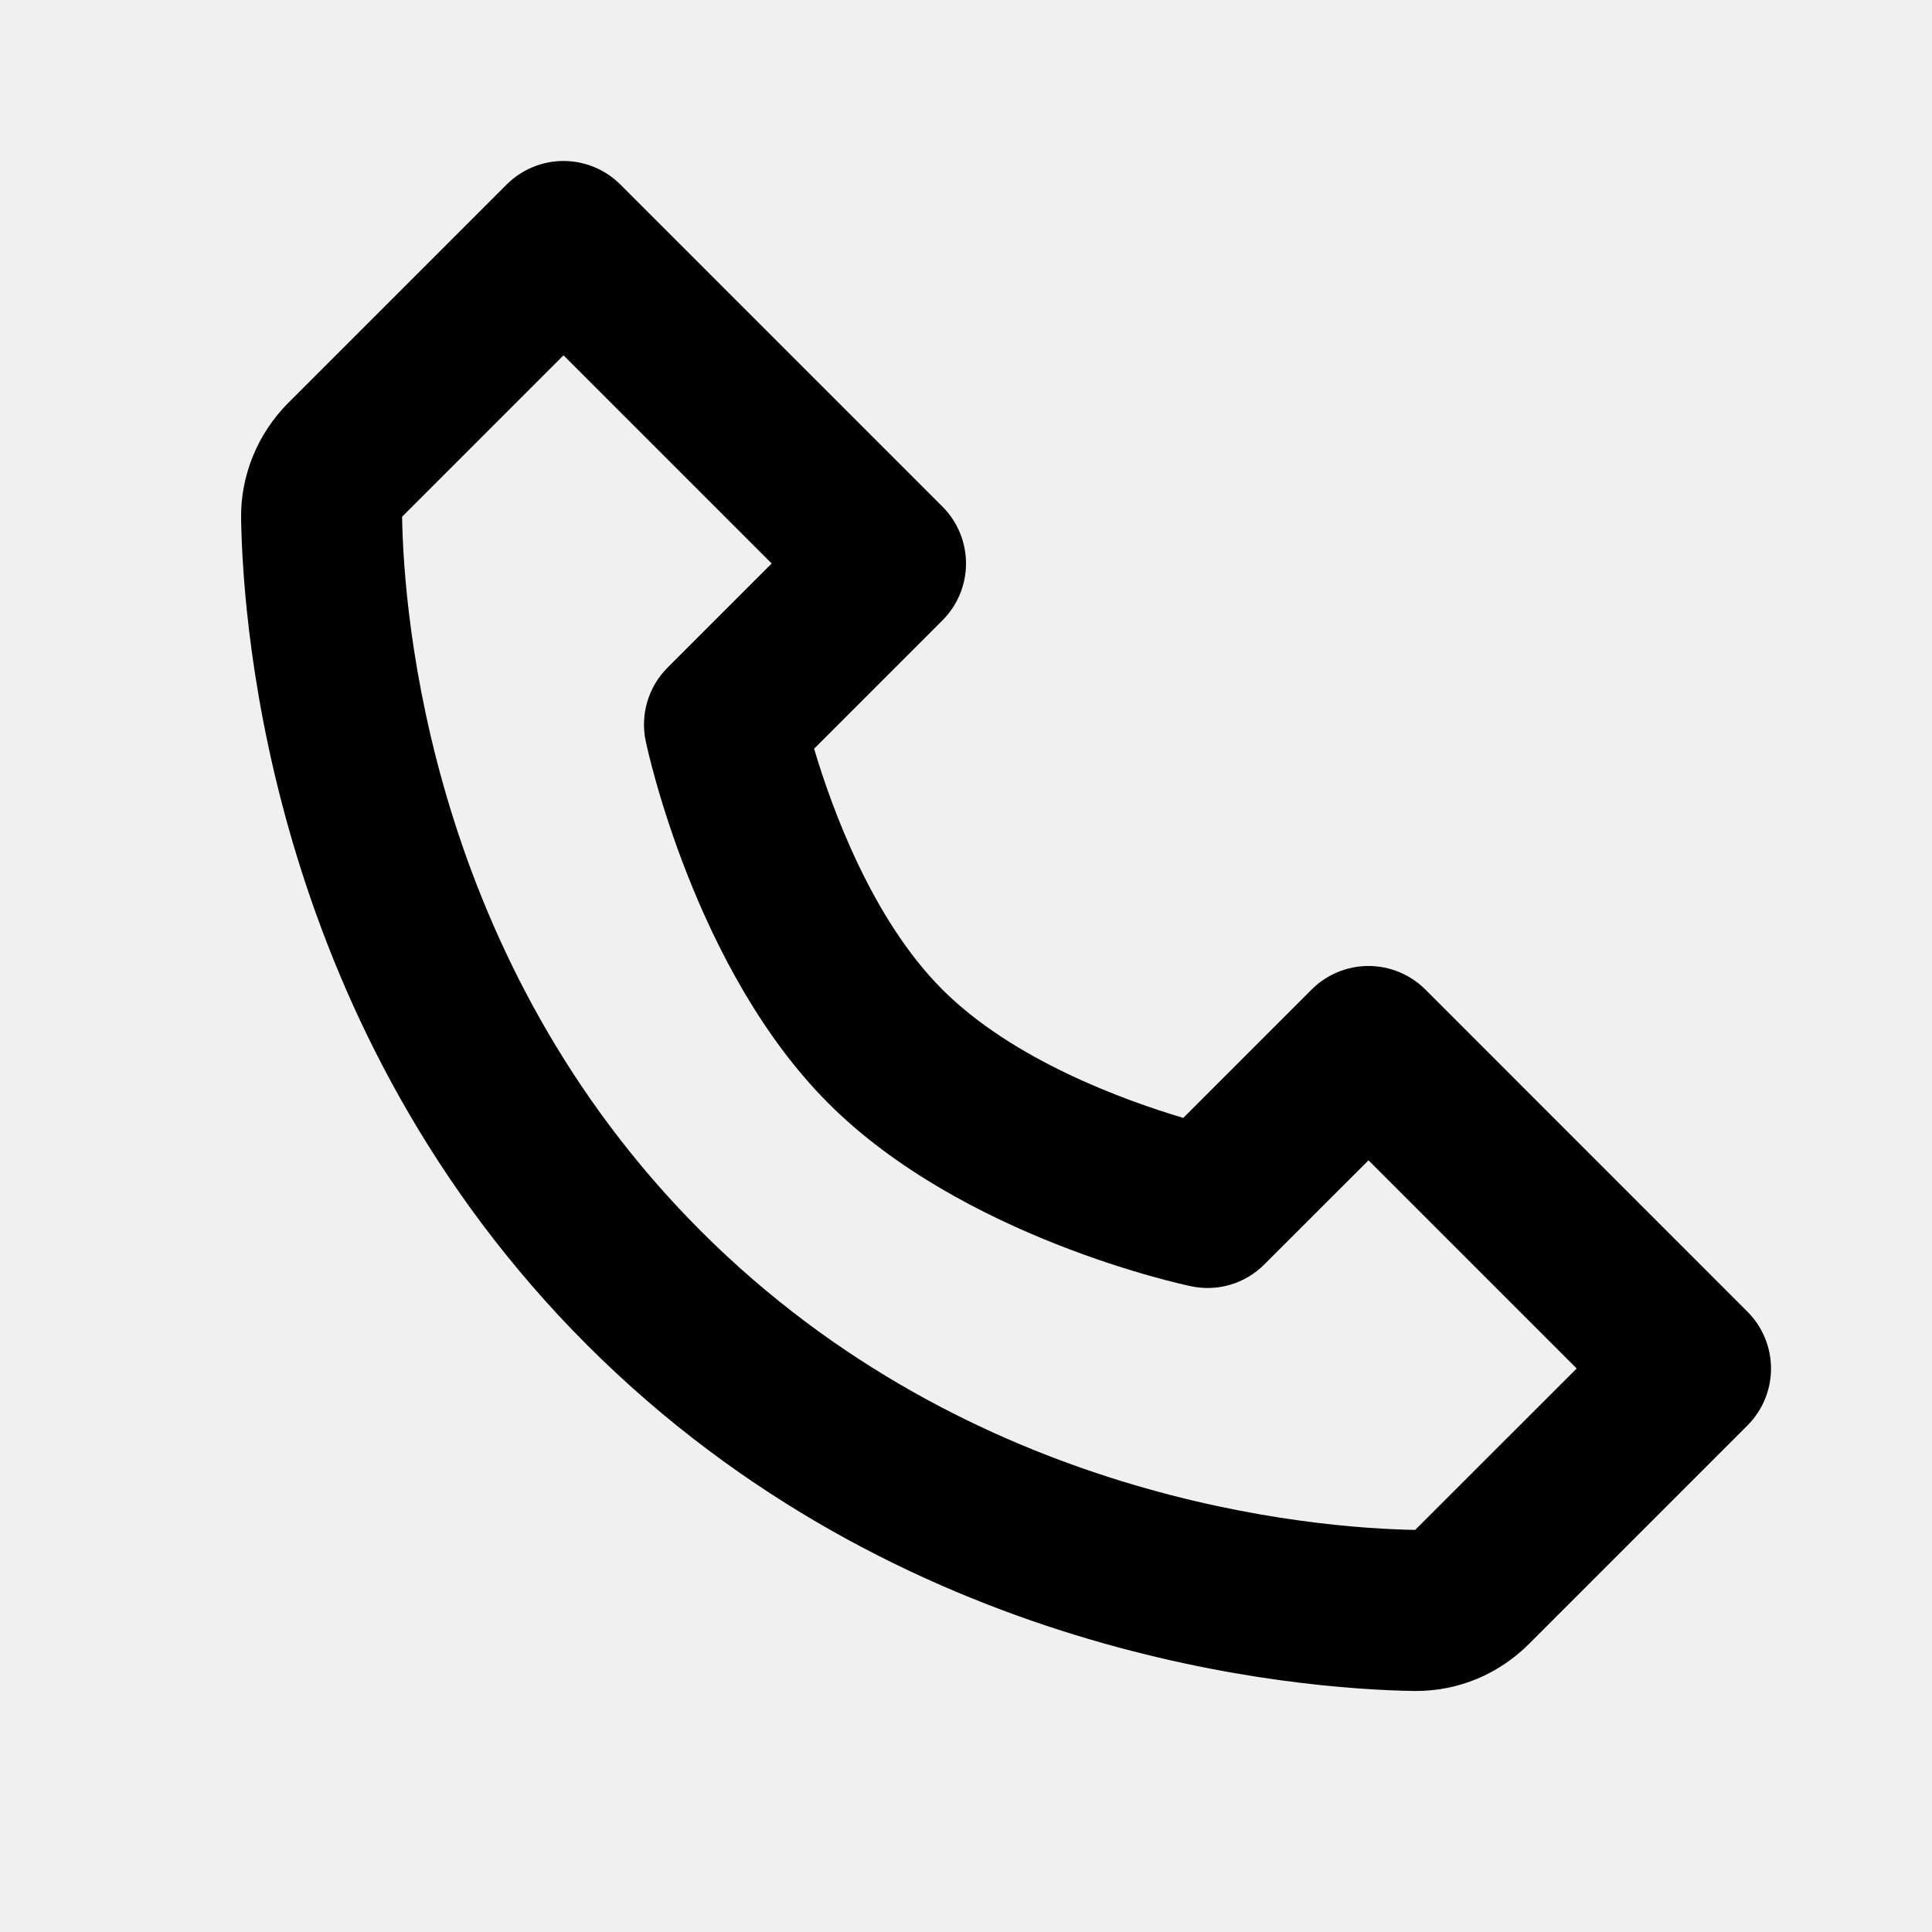
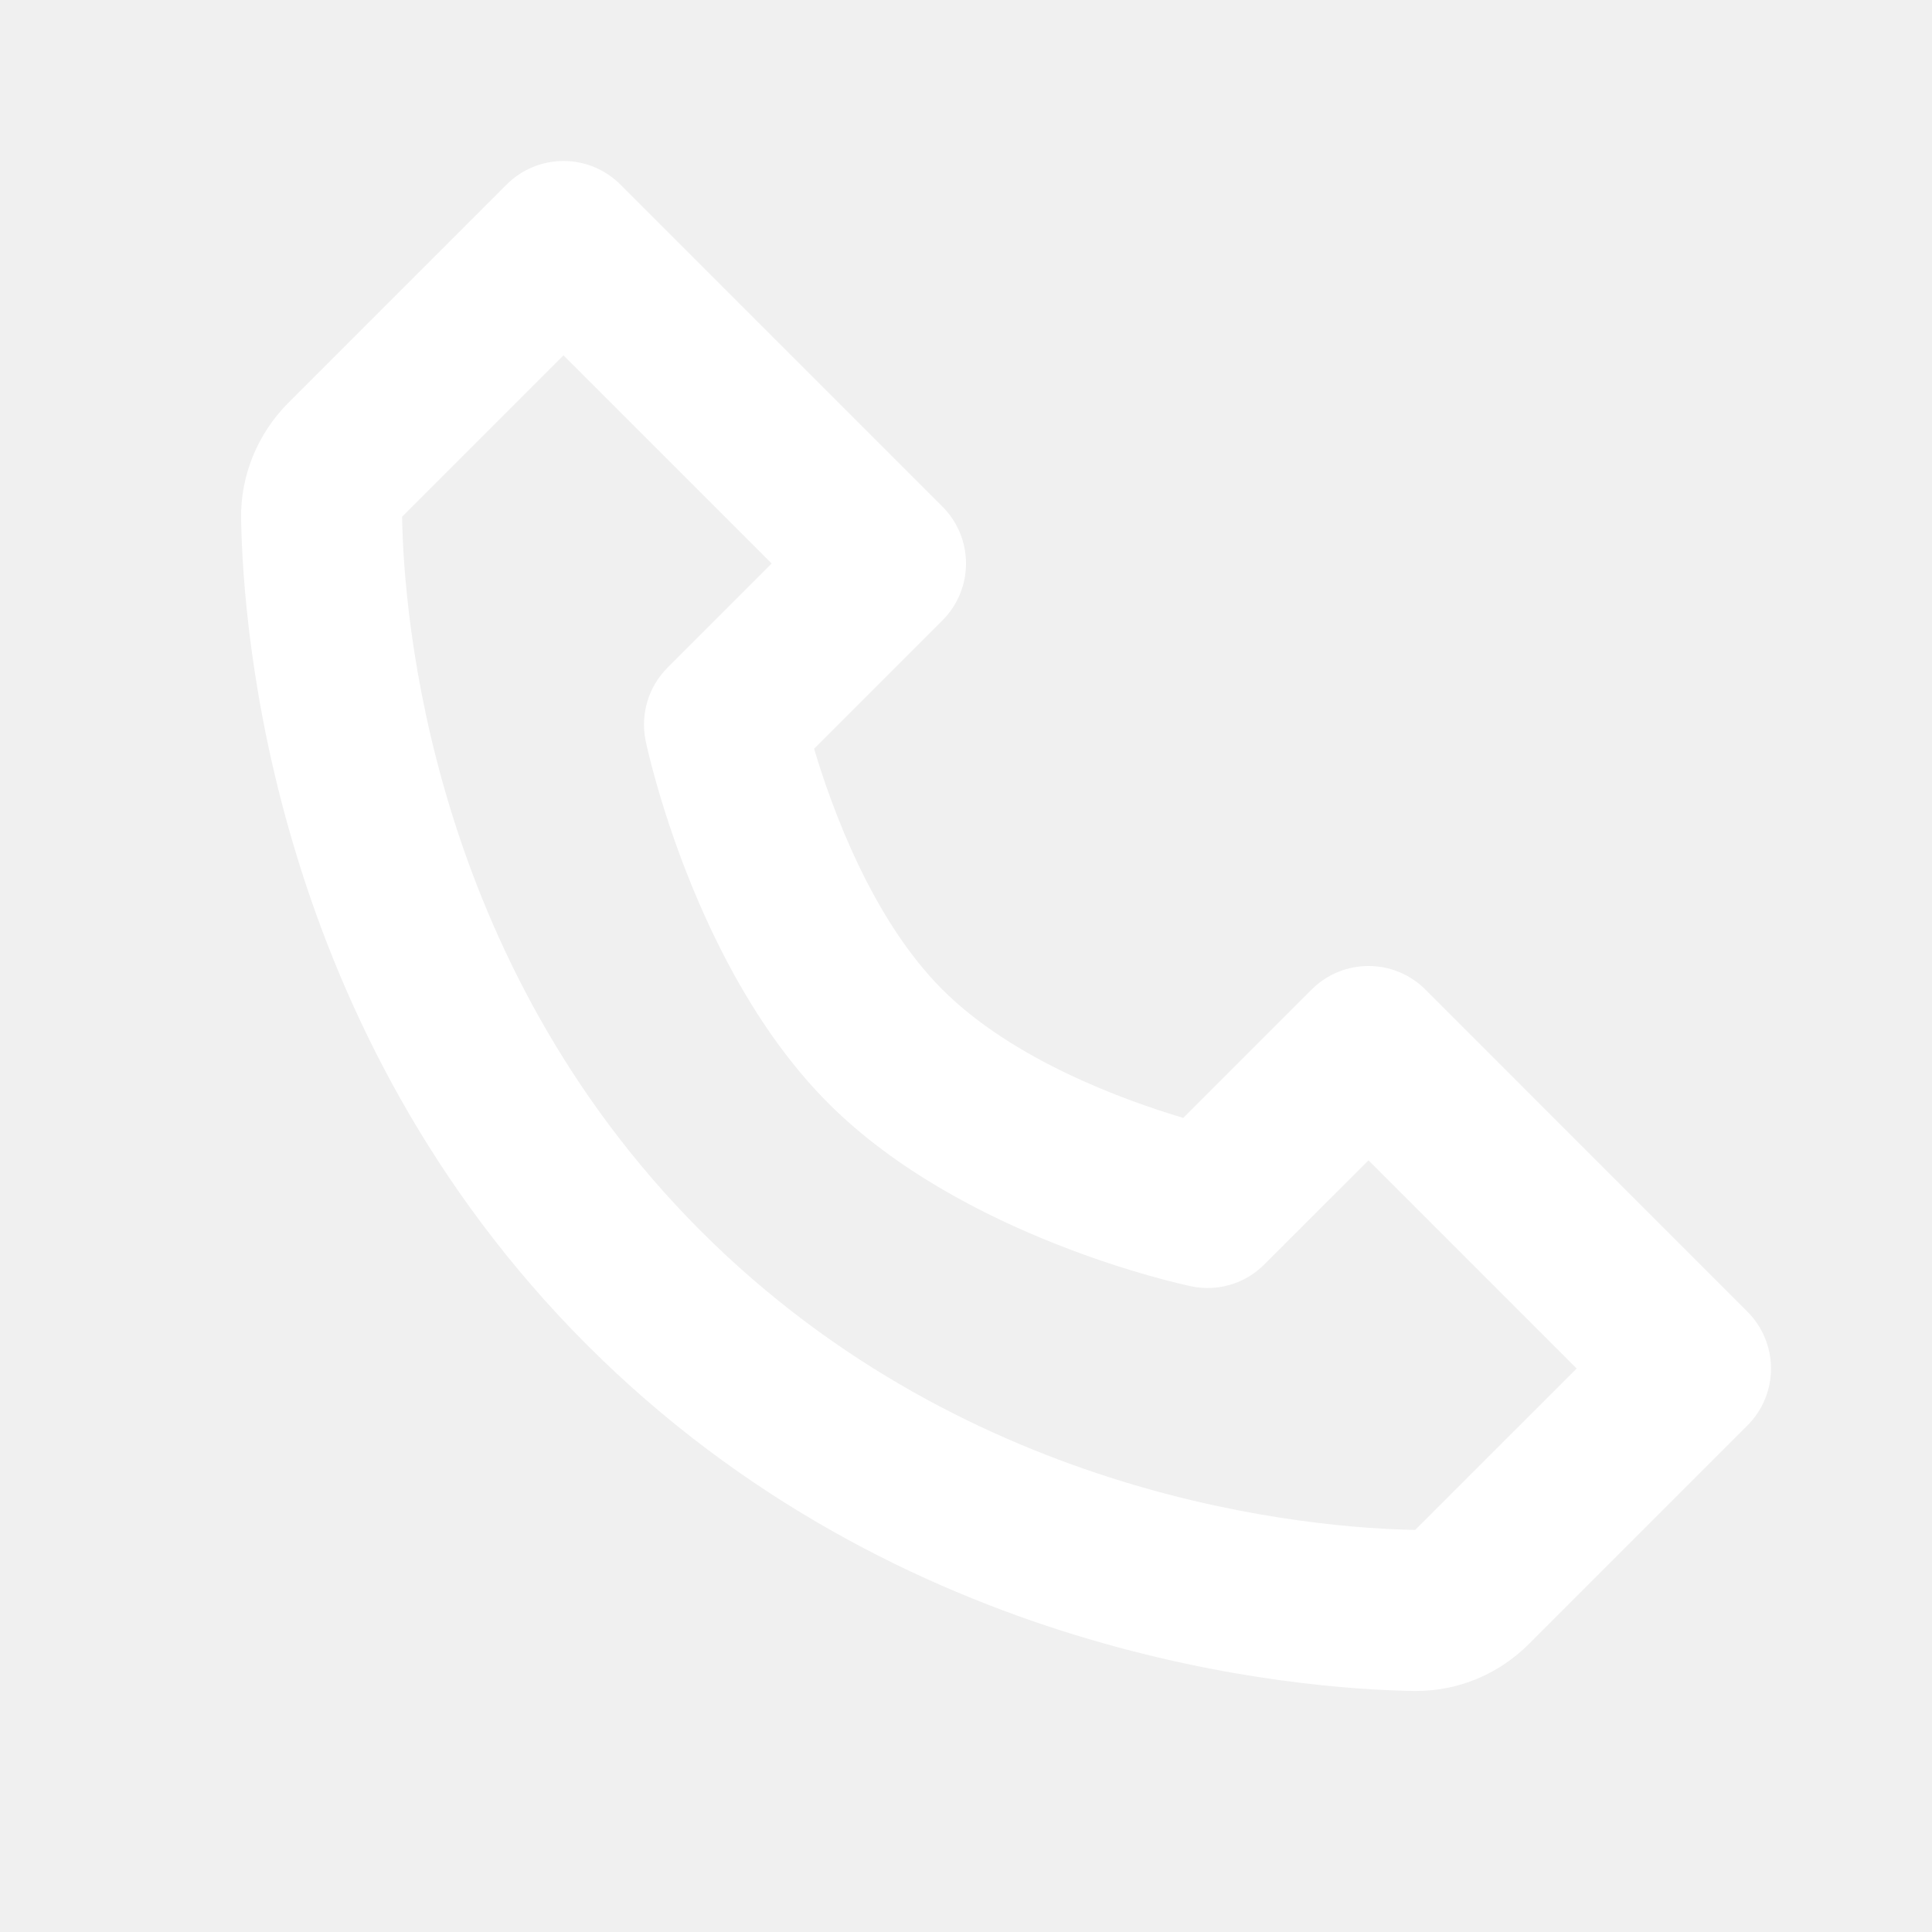
<svg xmlns="http://www.w3.org/2000/svg" width="24" height="24" viewBox="0 0 24 24">
-   <path d="M17.707 12.293a.999.999 0 0 0-1.414 0l-1.594 1.594c-.739-.22-2.118-.72-2.992-1.594s-1.374-2.253-1.594-2.992l1.594-1.594a.999.999 0 0 0 0-1.414l-4-4a.999.999 0 0 0-1.414 0L3.581 5.005c-.38.38-.594.902-.586 1.435.023 1.424.4 6.37 4.298 10.268s8.844 4.274 10.269 4.298h.028c.528 0 1.027-.208 1.405-.586l2.712-2.712a.999.999 0 0 0 0-1.414l-4-4.001zm-.127 6.712c-1.248-.021-5.518-.356-8.873-3.712-3.366-3.366-3.692-7.651-3.712-8.874L7 4.414 9.586 7 8.293 8.293a1 1 0 0 0-.272.912c.024.115.611 2.842 2.271 4.502s4.387 2.247 4.502 2.271a.991.991 0 0 0 .912-.271L17 14.414 19.586 17l-2.006 2.005z" />
+   <path fill="#ffffff" d="M17.707 12.293a.999.999 0 0 0-1.414 0l-1.594 1.594c-.739-.22-2.118-.72-2.992-1.594s-1.374-2.253-1.594-2.992l1.594-1.594a.999.999 0 0 0 0-1.414l-4-4a.999.999 0 0 0-1.414 0L3.581 5.005c-.38.38-.594.902-.586 1.435.023 1.424.4 6.37 4.298 10.268s8.844 4.274 10.269 4.298h.028c.528 0 1.027-.208 1.405-.586l2.712-2.712a.999.999 0 0 0 0-1.414l-4-4.001zm-.127 6.712c-1.248-.021-5.518-.356-8.873-3.712-3.366-3.366-3.692-7.651-3.712-8.874L7 4.414 9.586 7 8.293 8.293a1 1 0 0 0-.272.912c.024.115.611 2.842 2.271 4.502s4.387 2.247 4.502 2.271a.991.991 0 0 0 .912-.271L17 14.414 19.586 17l-2.006 2.005z" />
</svg>
